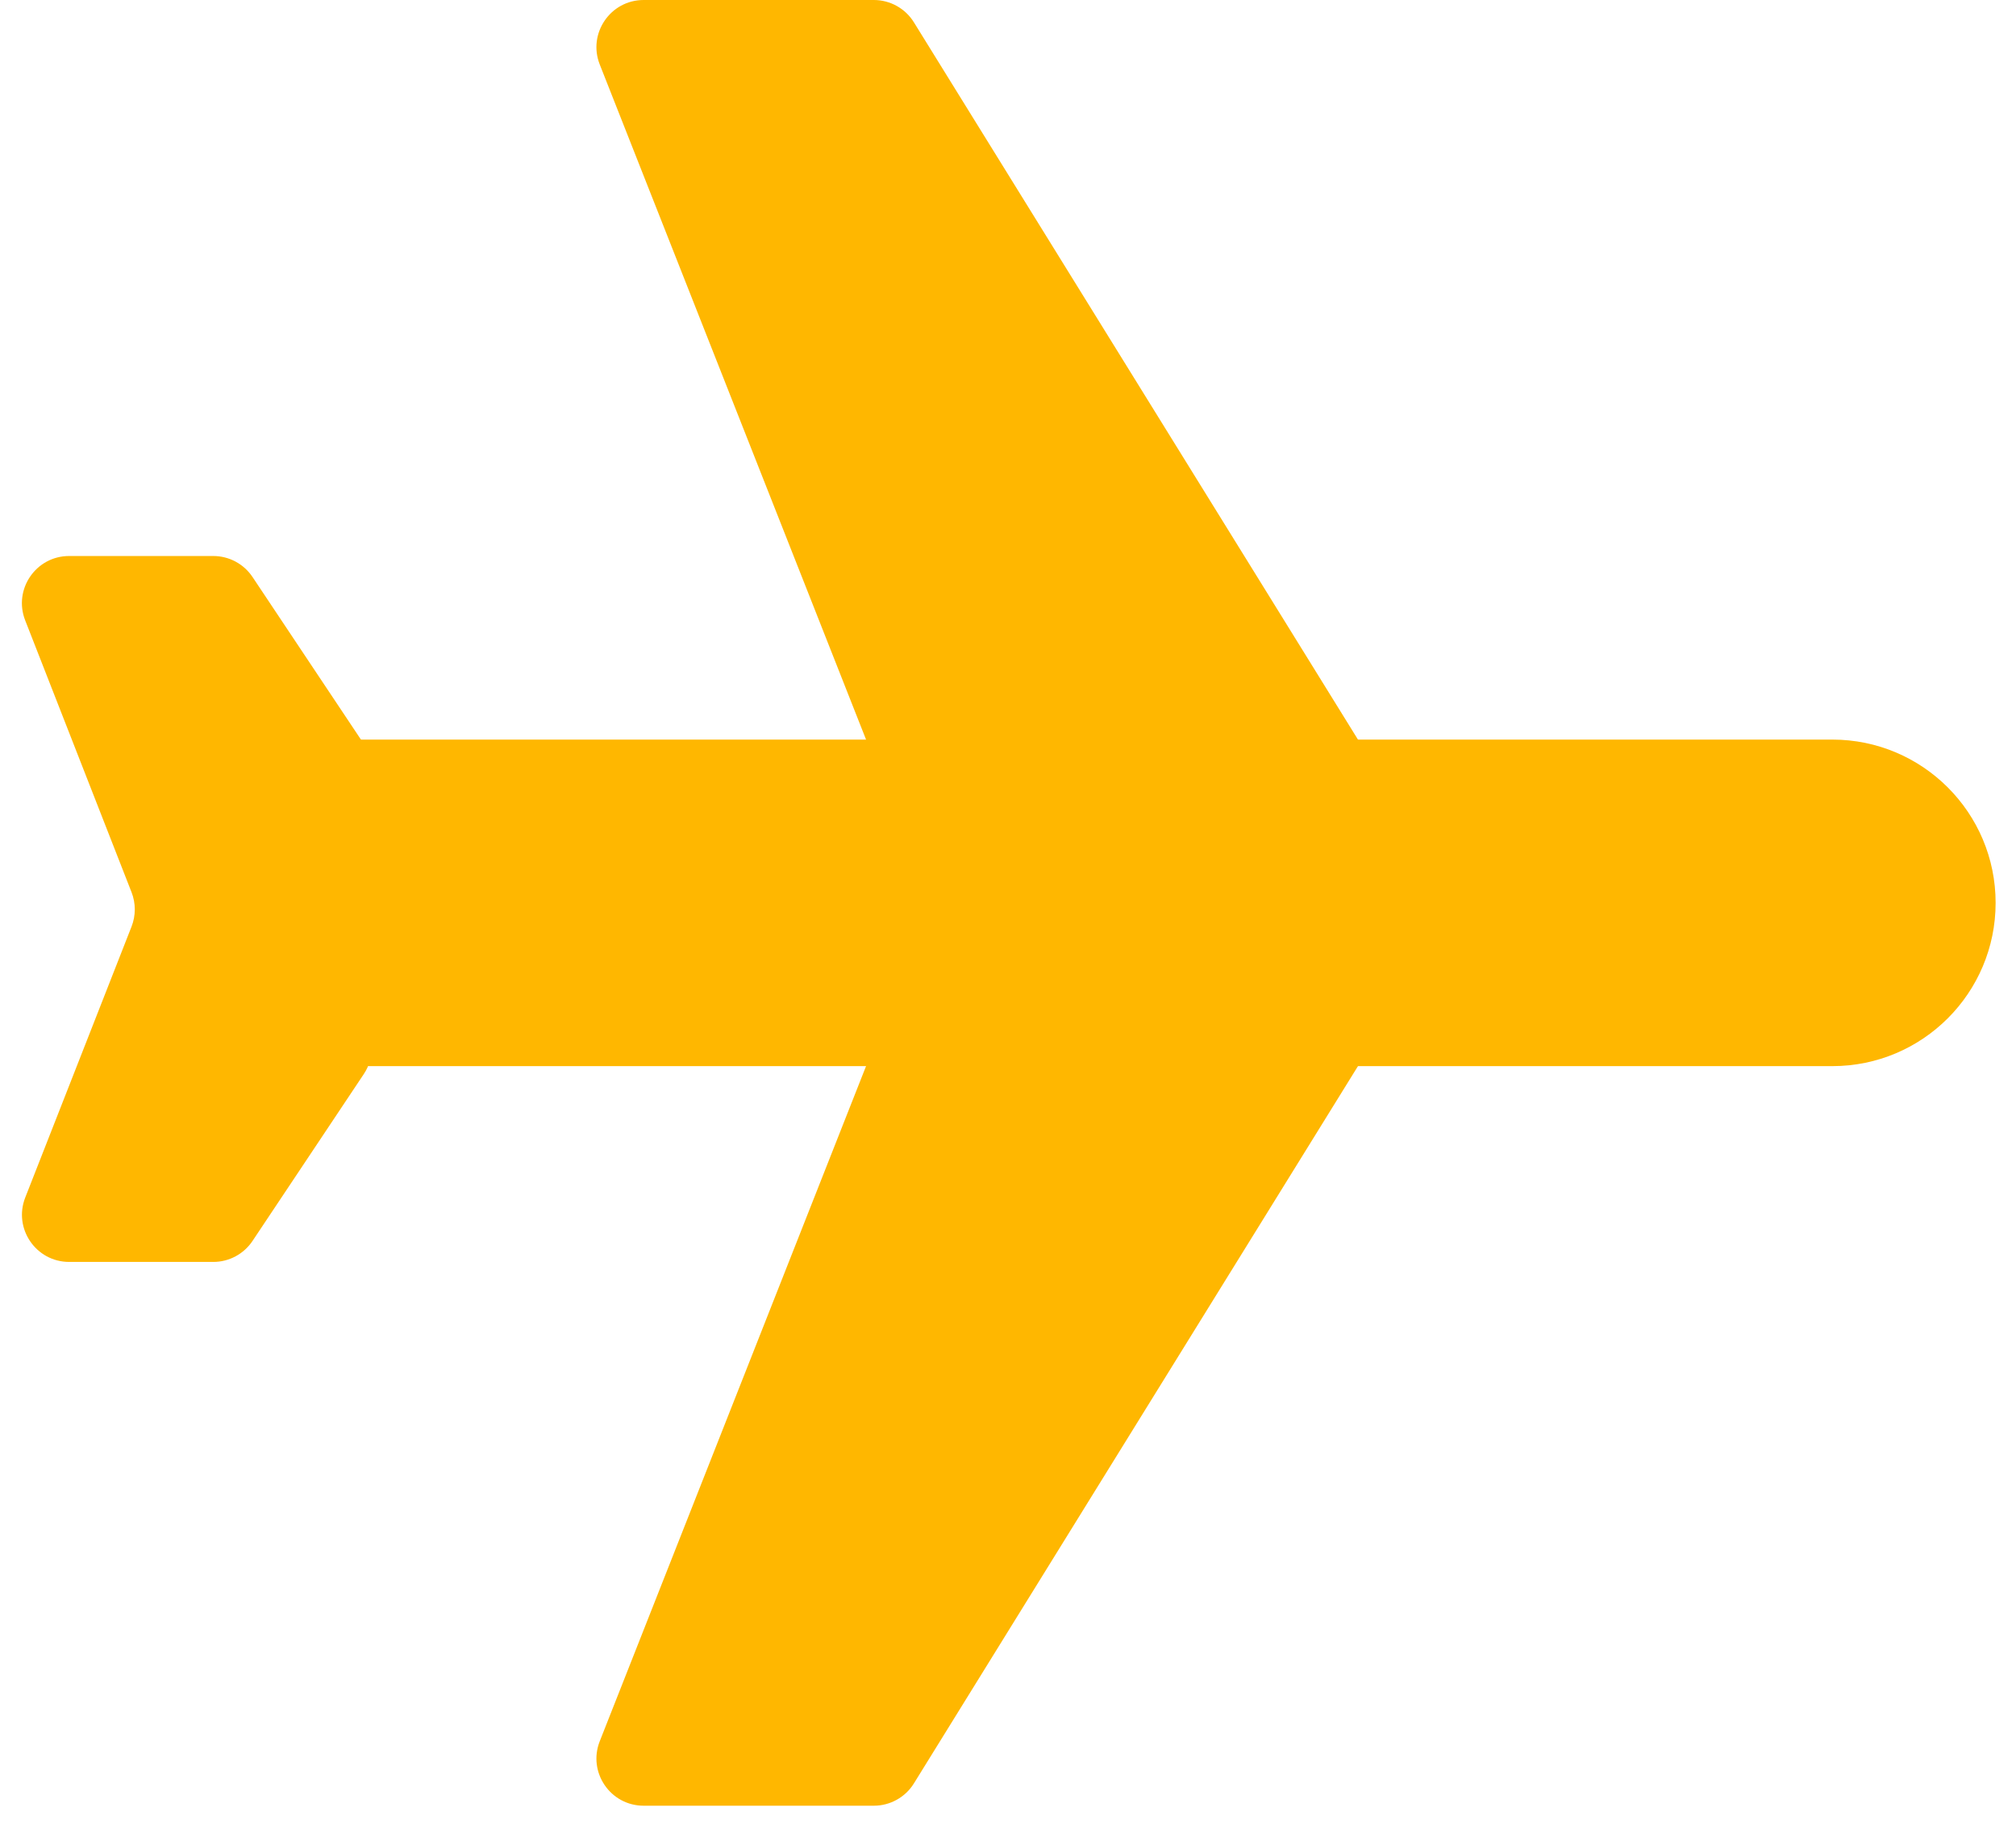
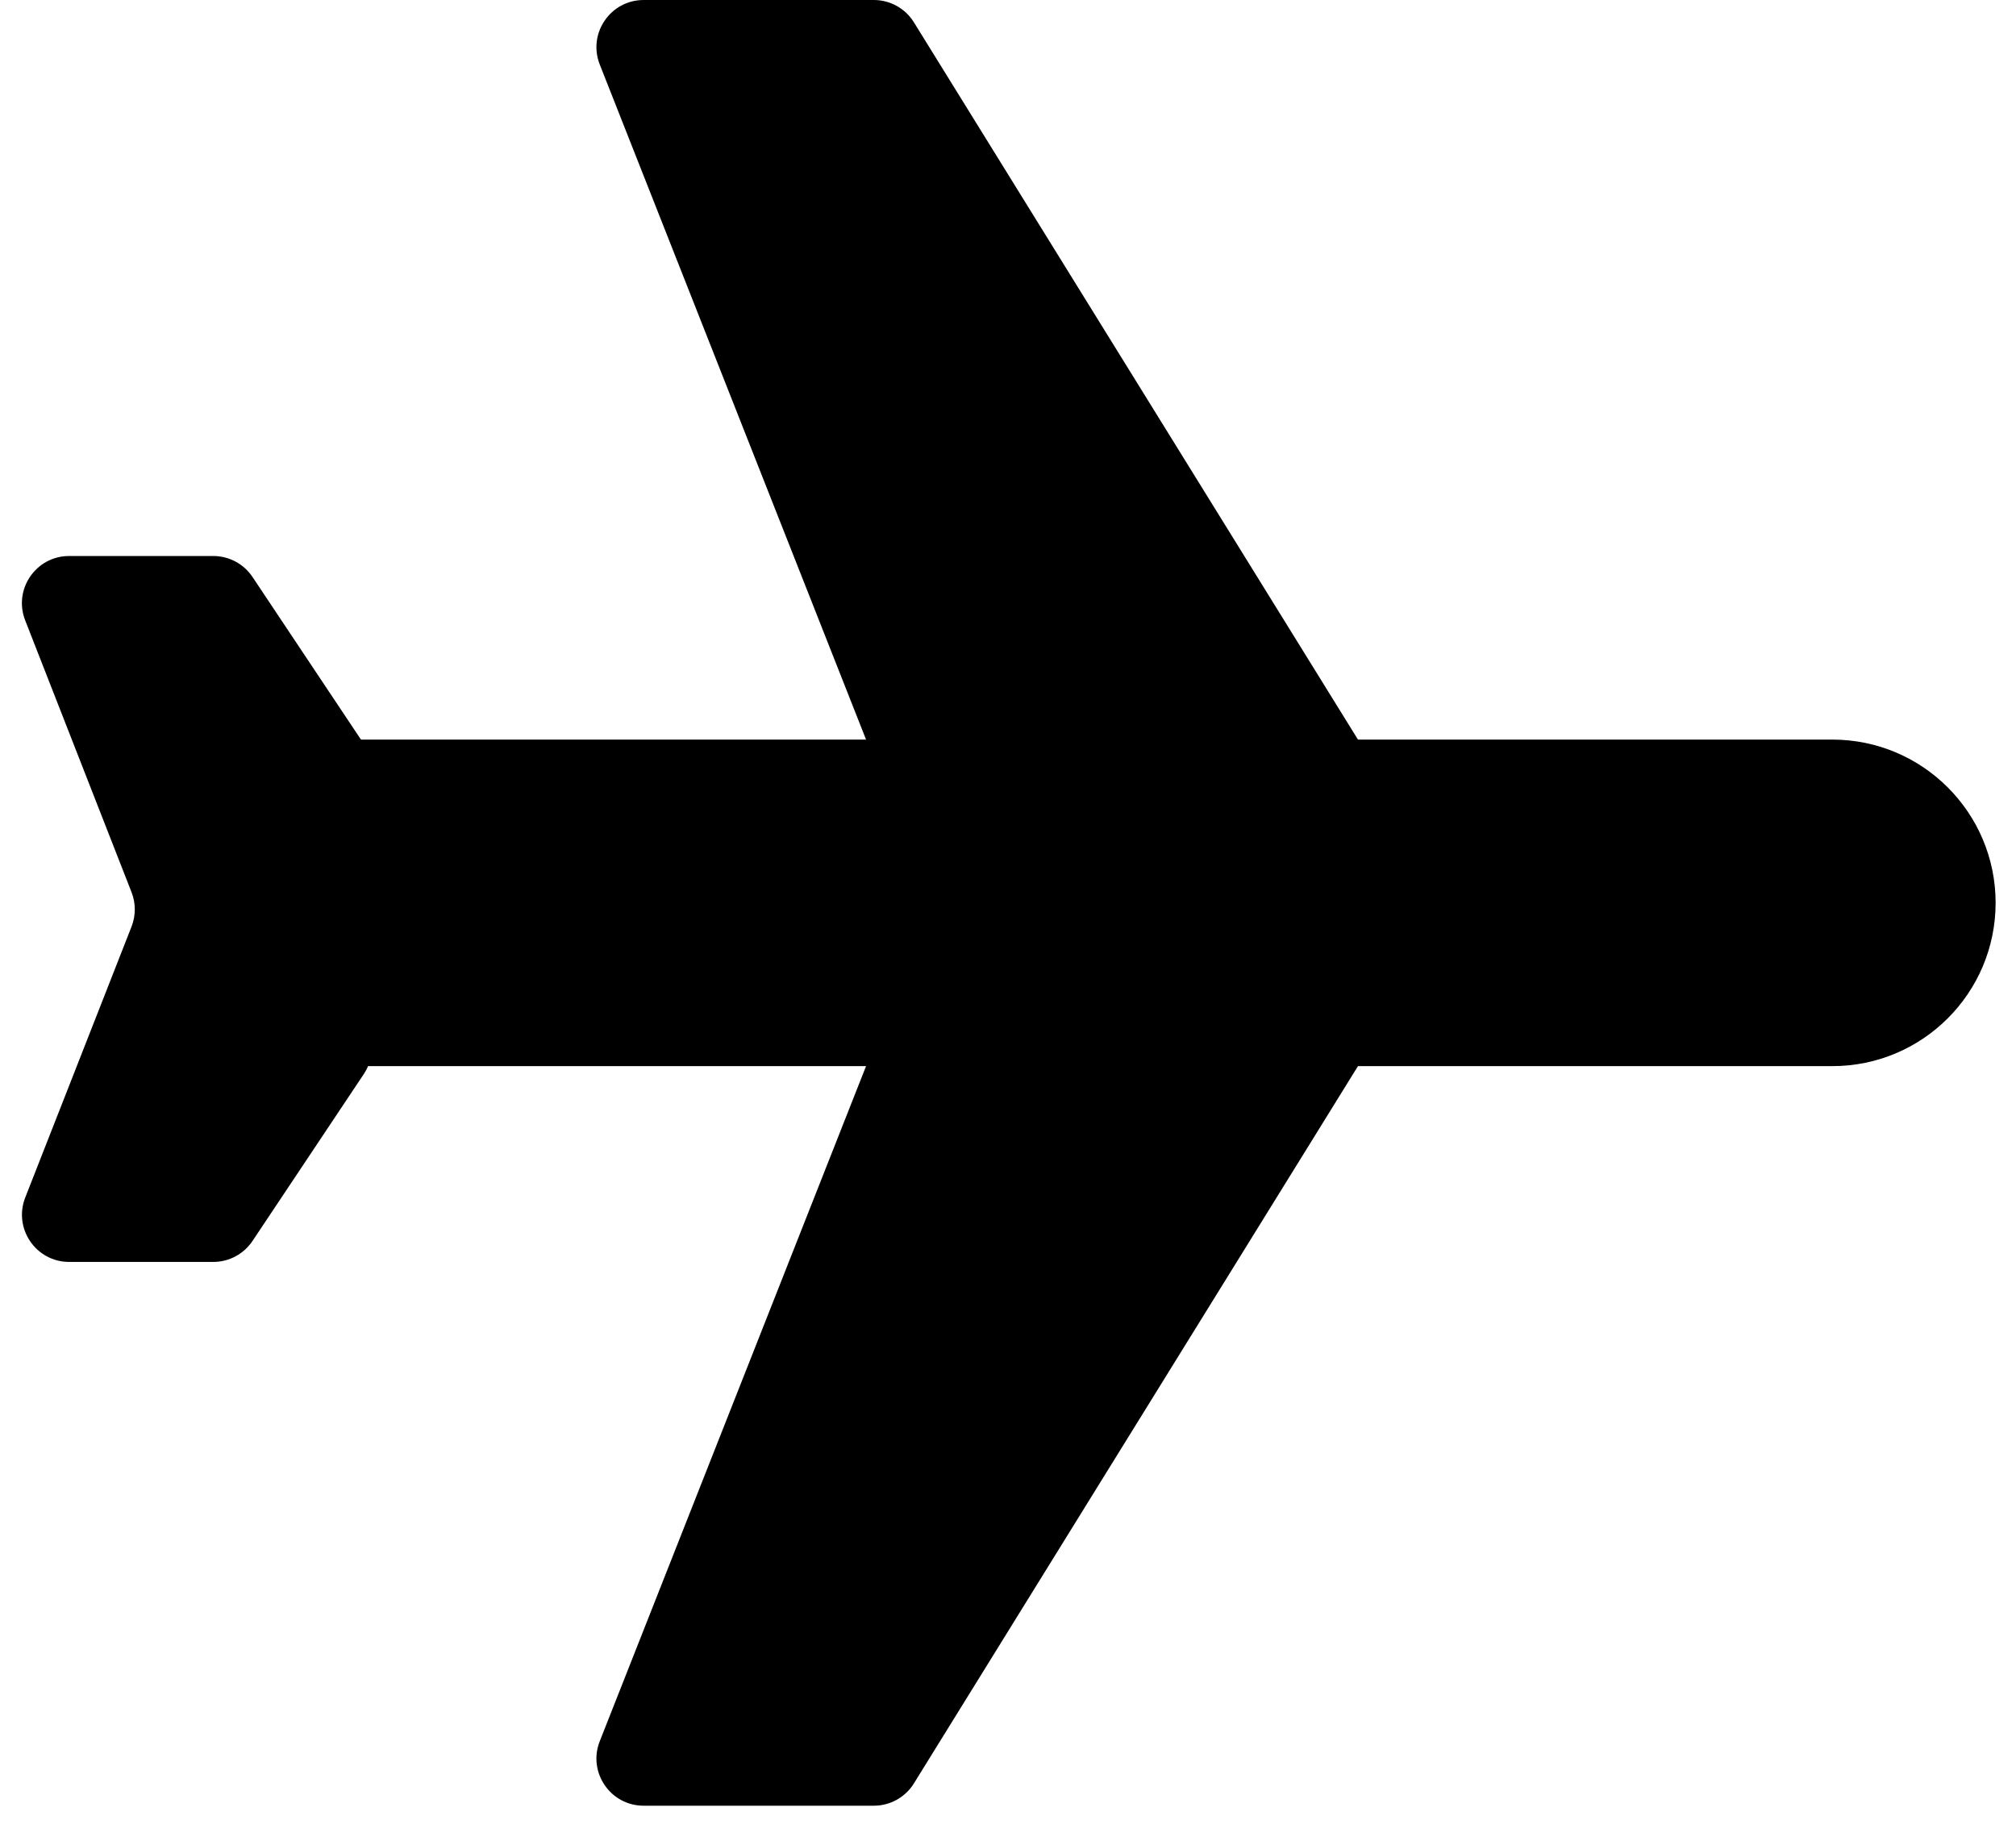
<svg xmlns="http://www.w3.org/2000/svg" width="63" height="57" viewBox="0 0 63 57" fill="none">
-   <path d="M28.56 55.733L42.833 32.677H27.317L18.742 54.416C18.361 55.384 19.074 56.431 20.114 56.431H27.307C27.817 56.431 28.292 56.167 28.56 55.733Z" fill="#FFB700" />
-   <path d="M28.56 0.698L42.833 23.754H27.317L18.742 2.015C18.361 1.048 19.074 0 20.114 0L27.307 0C27.817 0 28.292 0.264 28.56 0.698Z" fill="#FFB700" />
-   <path d="M10.511 33.318H57.26C60.078 33.318 62.363 31.034 62.363 28.215C62.363 25.398 60.078 23.113 57.26 23.113H10.511V33.318Z" fill="#FFB700" />
-   <path d="M7.892 38.78L11.37 33.564C11.531 33.322 11.617 33.037 11.617 32.746V28.392V24.067C11.617 23.776 11.531 23.491 11.37 23.249L7.892 18.033C7.619 17.623 7.158 17.376 6.666 17.376H2.16C1.121 17.376 0.409 18.421 0.787 19.387L4.111 27.884C4.246 28.229 4.246 28.613 4.11 28.959L0.789 37.424C0.41 38.391 1.123 39.437 2.162 39.437H6.666C7.158 39.437 7.619 39.19 7.892 38.78Z" fill="#FFB700" />
+   <path d="M28.56 55.733L42.833 32.677H27.317L18.742 54.416C18.361 55.384 19.074 56.431 20.114 56.431H27.307C27.817 56.431 28.292 56.167 28.56 55.733Z" fill="currentColor" />
+   <path d="M28.56 0.698L42.833 23.754H27.317L18.742 2.015C18.361 1.048 19.074 0 20.114 0L27.307 0C27.817 0 28.292 0.264 28.56 0.698Z" fill="currentColor" />
+   <path d="M10.511 33.318H57.26C60.078 33.318 62.363 31.034 62.363 28.215C62.363 25.398 60.078 23.113 57.26 23.113H10.511V33.318Z" fill="currentColor" />
+   <path d="M7.892 38.78L11.37 33.564C11.531 33.322 11.617 33.037 11.617 32.746V28.392V24.067C11.617 23.776 11.531 23.491 11.37 23.249L7.892 18.033C7.619 17.623 7.158 17.376 6.666 17.376H2.16C1.121 17.376 0.409 18.421 0.787 19.387L4.111 27.884C4.246 28.229 4.246 28.613 4.11 28.959L0.789 37.424C0.41 38.391 1.123 39.437 2.162 39.437H6.666C7.158 39.437 7.619 39.19 7.892 38.78Z" fill="currentColor" />
</svg>
